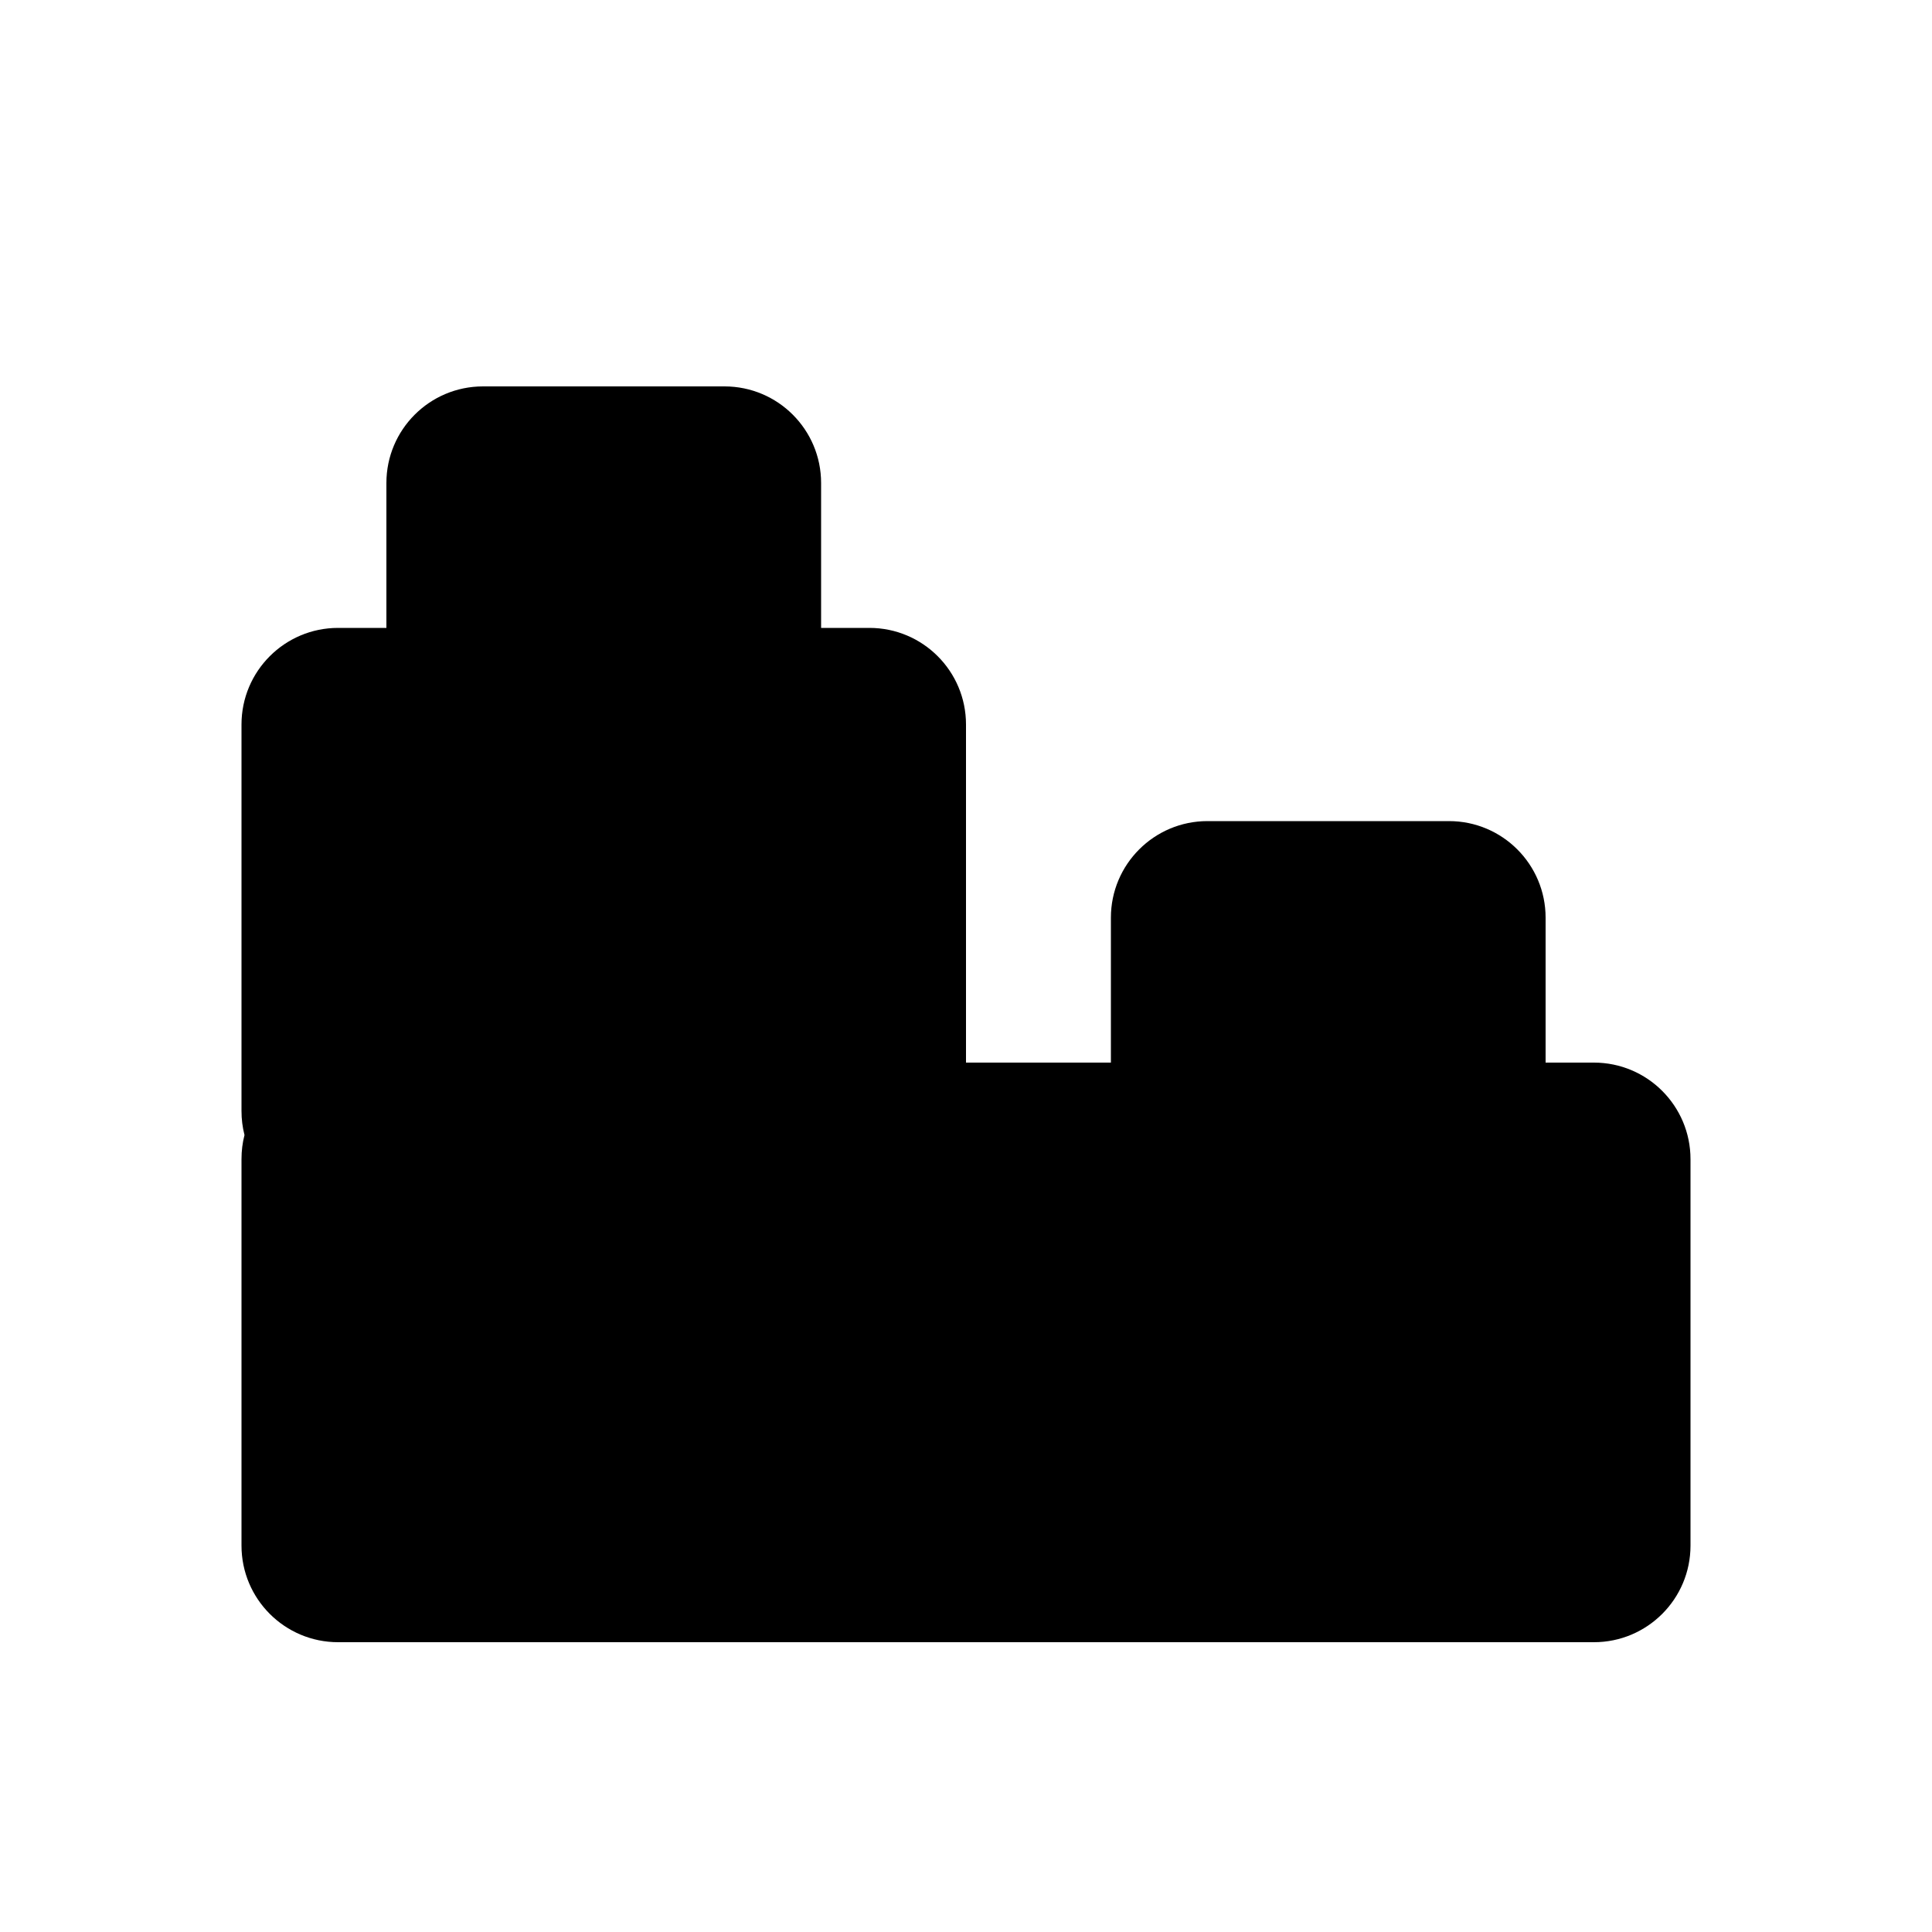
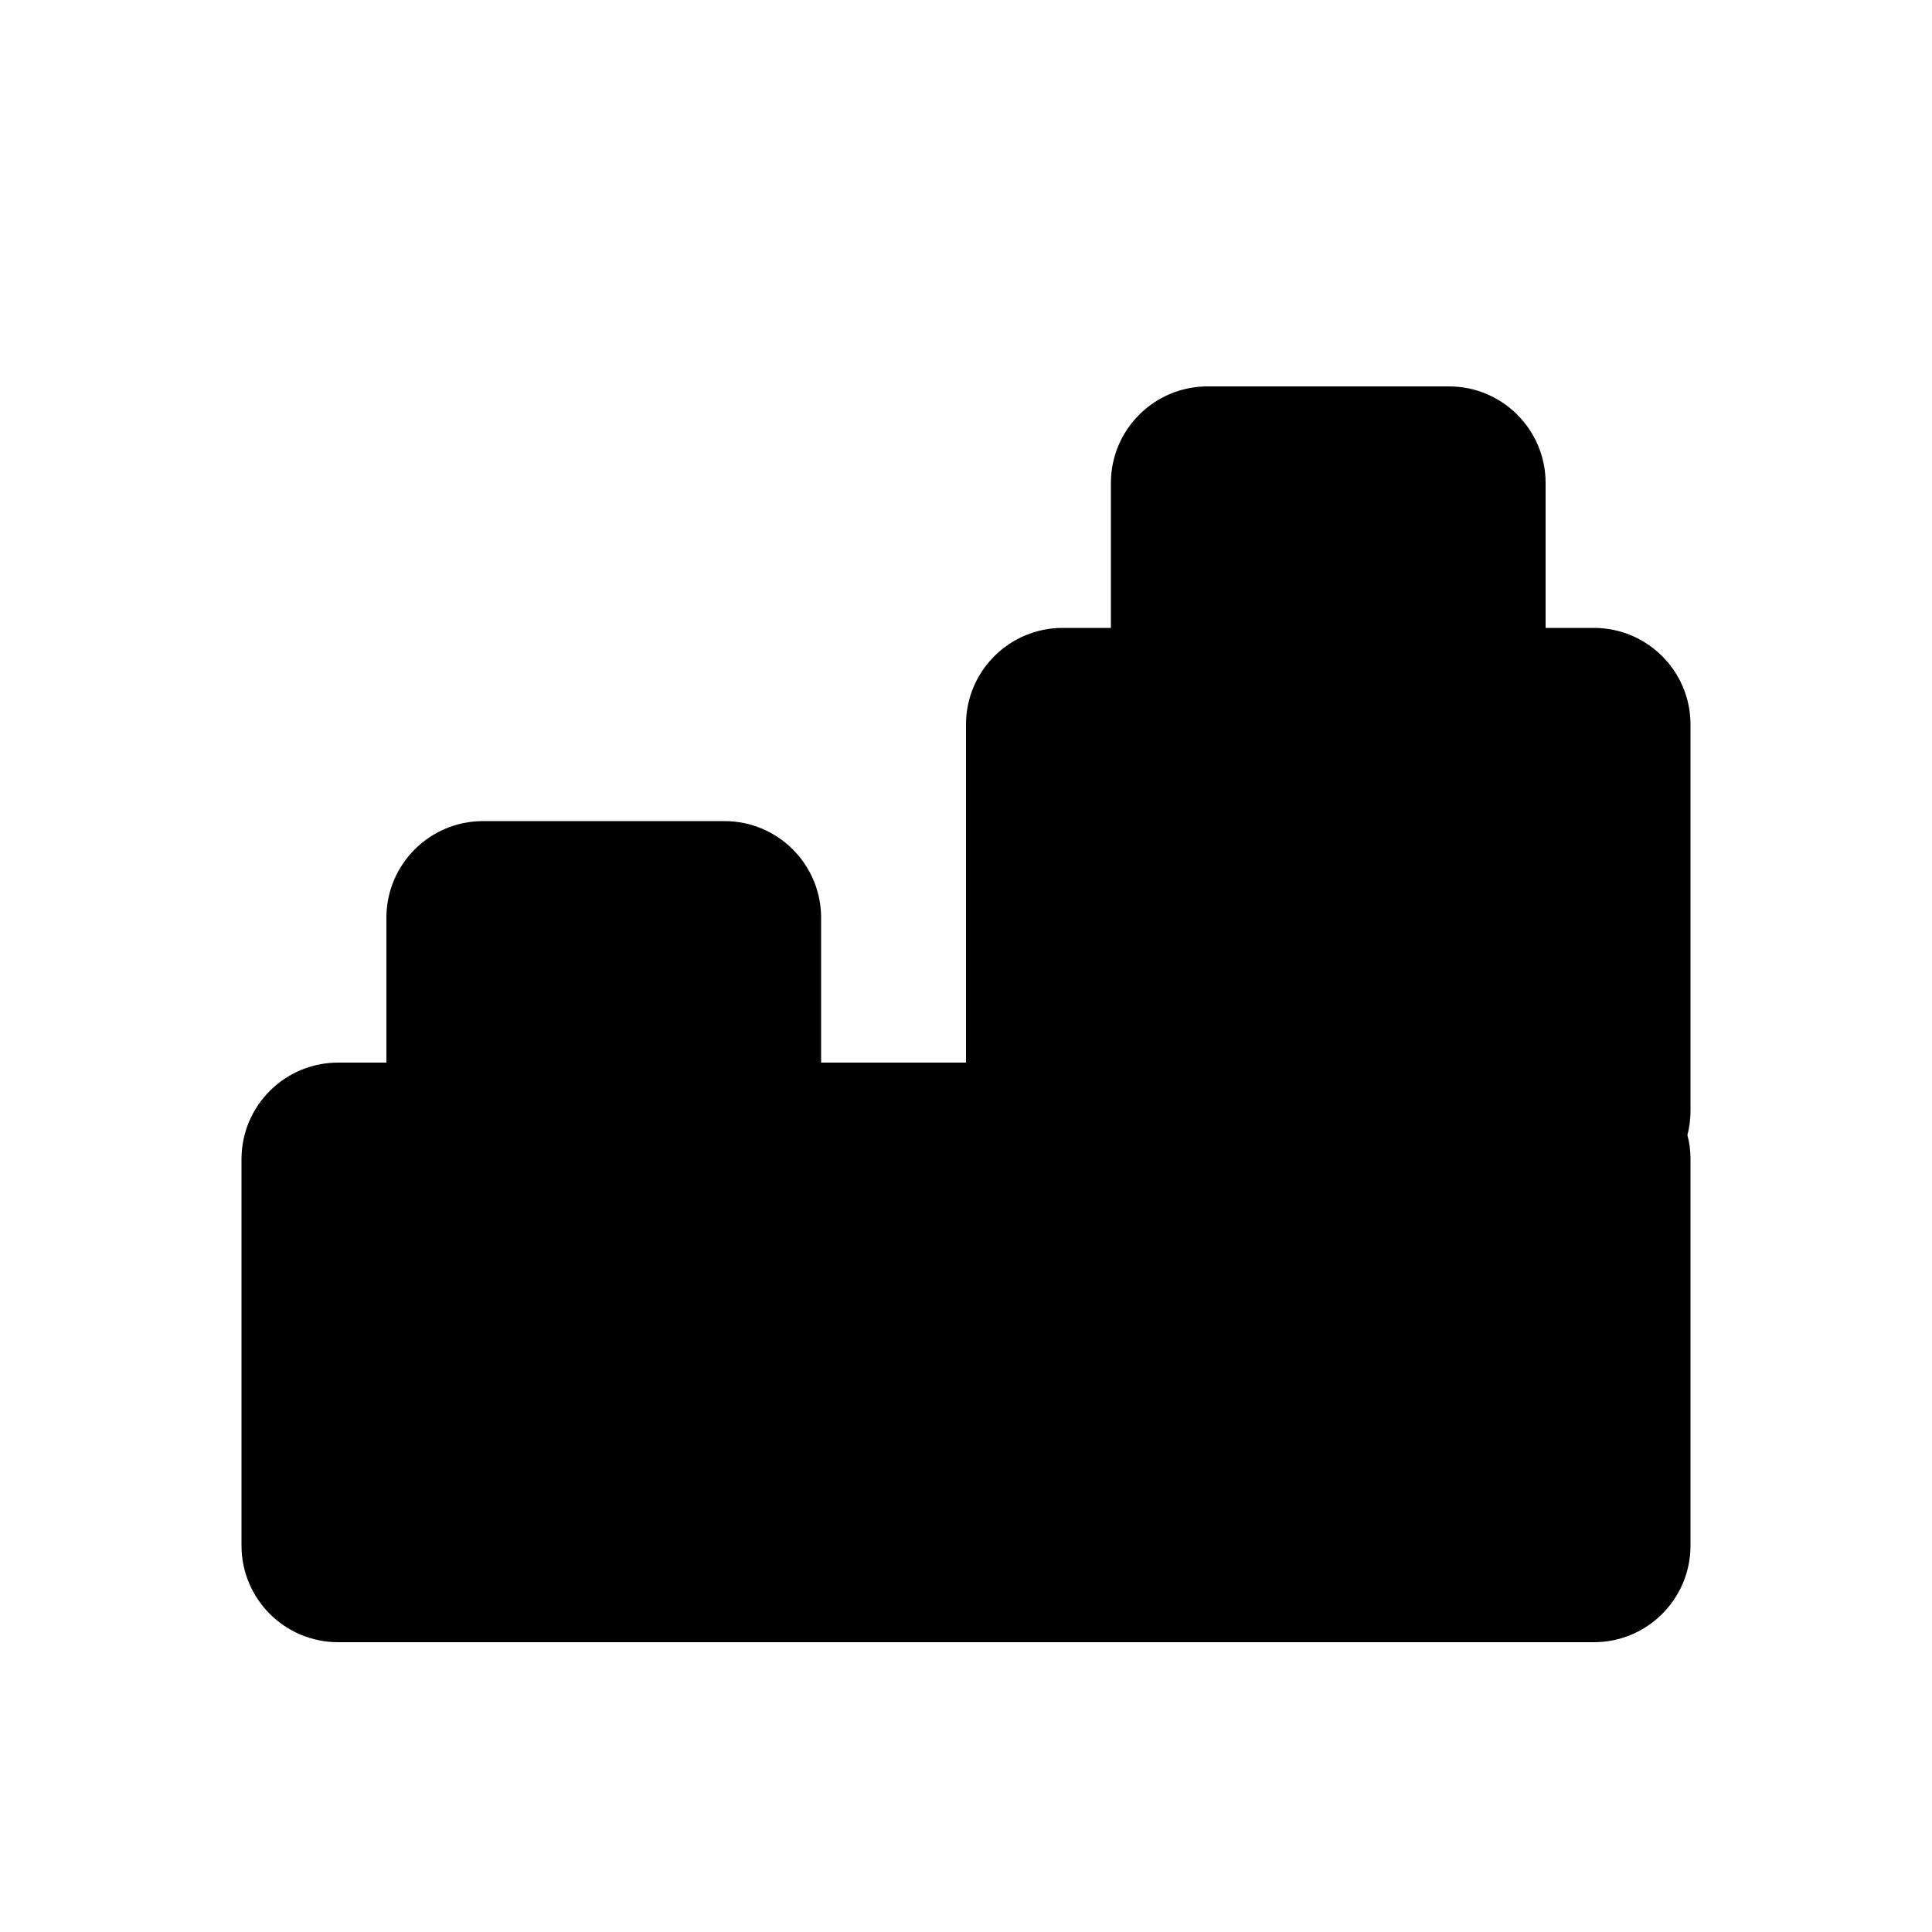
<svg xmlns="http://www.w3.org/2000/svg" viewBox="0 0 20 20">
-   <path fill-rule="evenodd" d="M4 6.5v-1.5a1 1 0 0 1 1-1h2.5a1 1 0 0 1 1 1v1.5h.5a1 1 0 0 1 1 1v3.5h1.5v-1.5a1 1 0 0 1 1-1h2.5a1 1 0 0 1 1 1v1.5h.5a1 1 0 0 1 1 1v4a1 1 0 0 1-1 1h-13a1 1 0 0 1-1-1v-4c0-.086.01-.17.031-.25a1.002 1.002 0 0 1-.031-.25v-4a1 1 0 0 1 1-1h.5Z" />
+   <path fill-rule="evenodd" d="M16 6.5v-1.5c0-.552-.448-1-1-1h-2.5c-.552 0-1 .448-1 1v1.5h-.5c-.552 0-1 .448-1 1v3.5h-1.5v-1.5c0-.552-.448-1-1-1h-2.5c-.552 0-1 .448-1 1v1.5h-.5c-.552 0-1 .448-1 1v4c0 .552.448 1 1 1h13c.552 0 1-.448 1-1v-4c0-.086-.01-.17-.032-.25.021-.08.032-.164.032-.25v-4c0-.552-.448-1-1-1h-.5Z" />
</svg>
